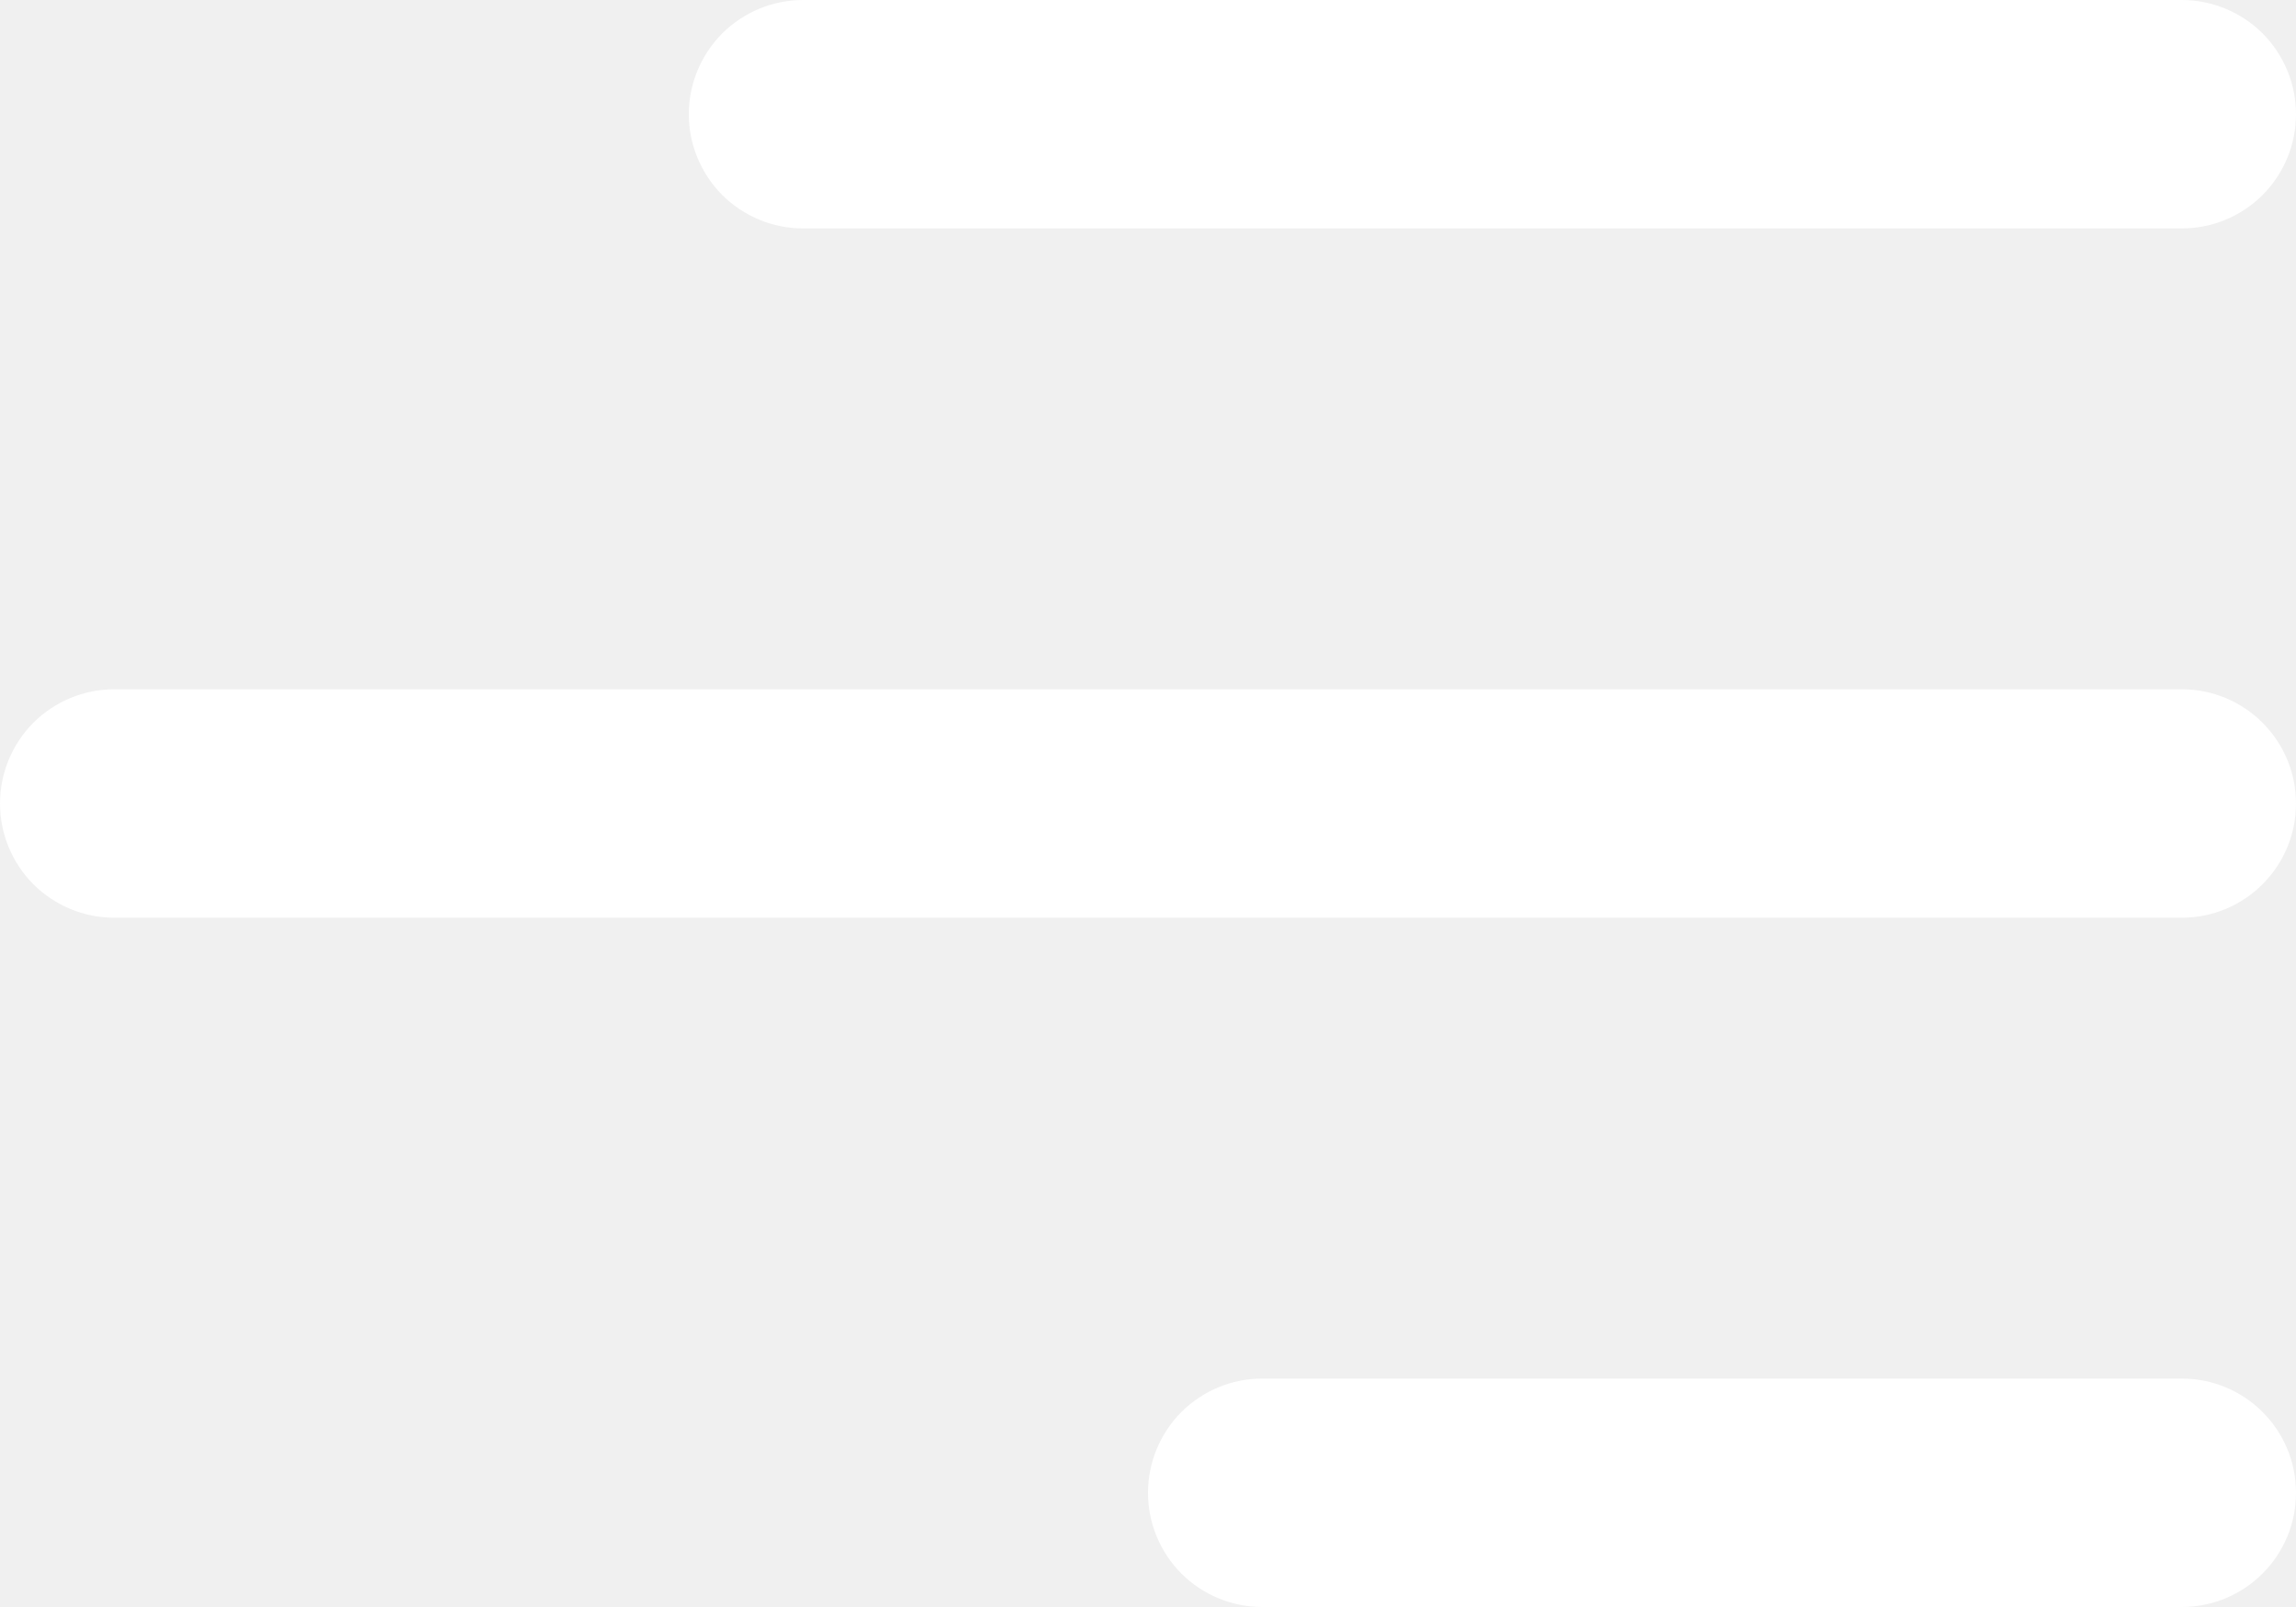
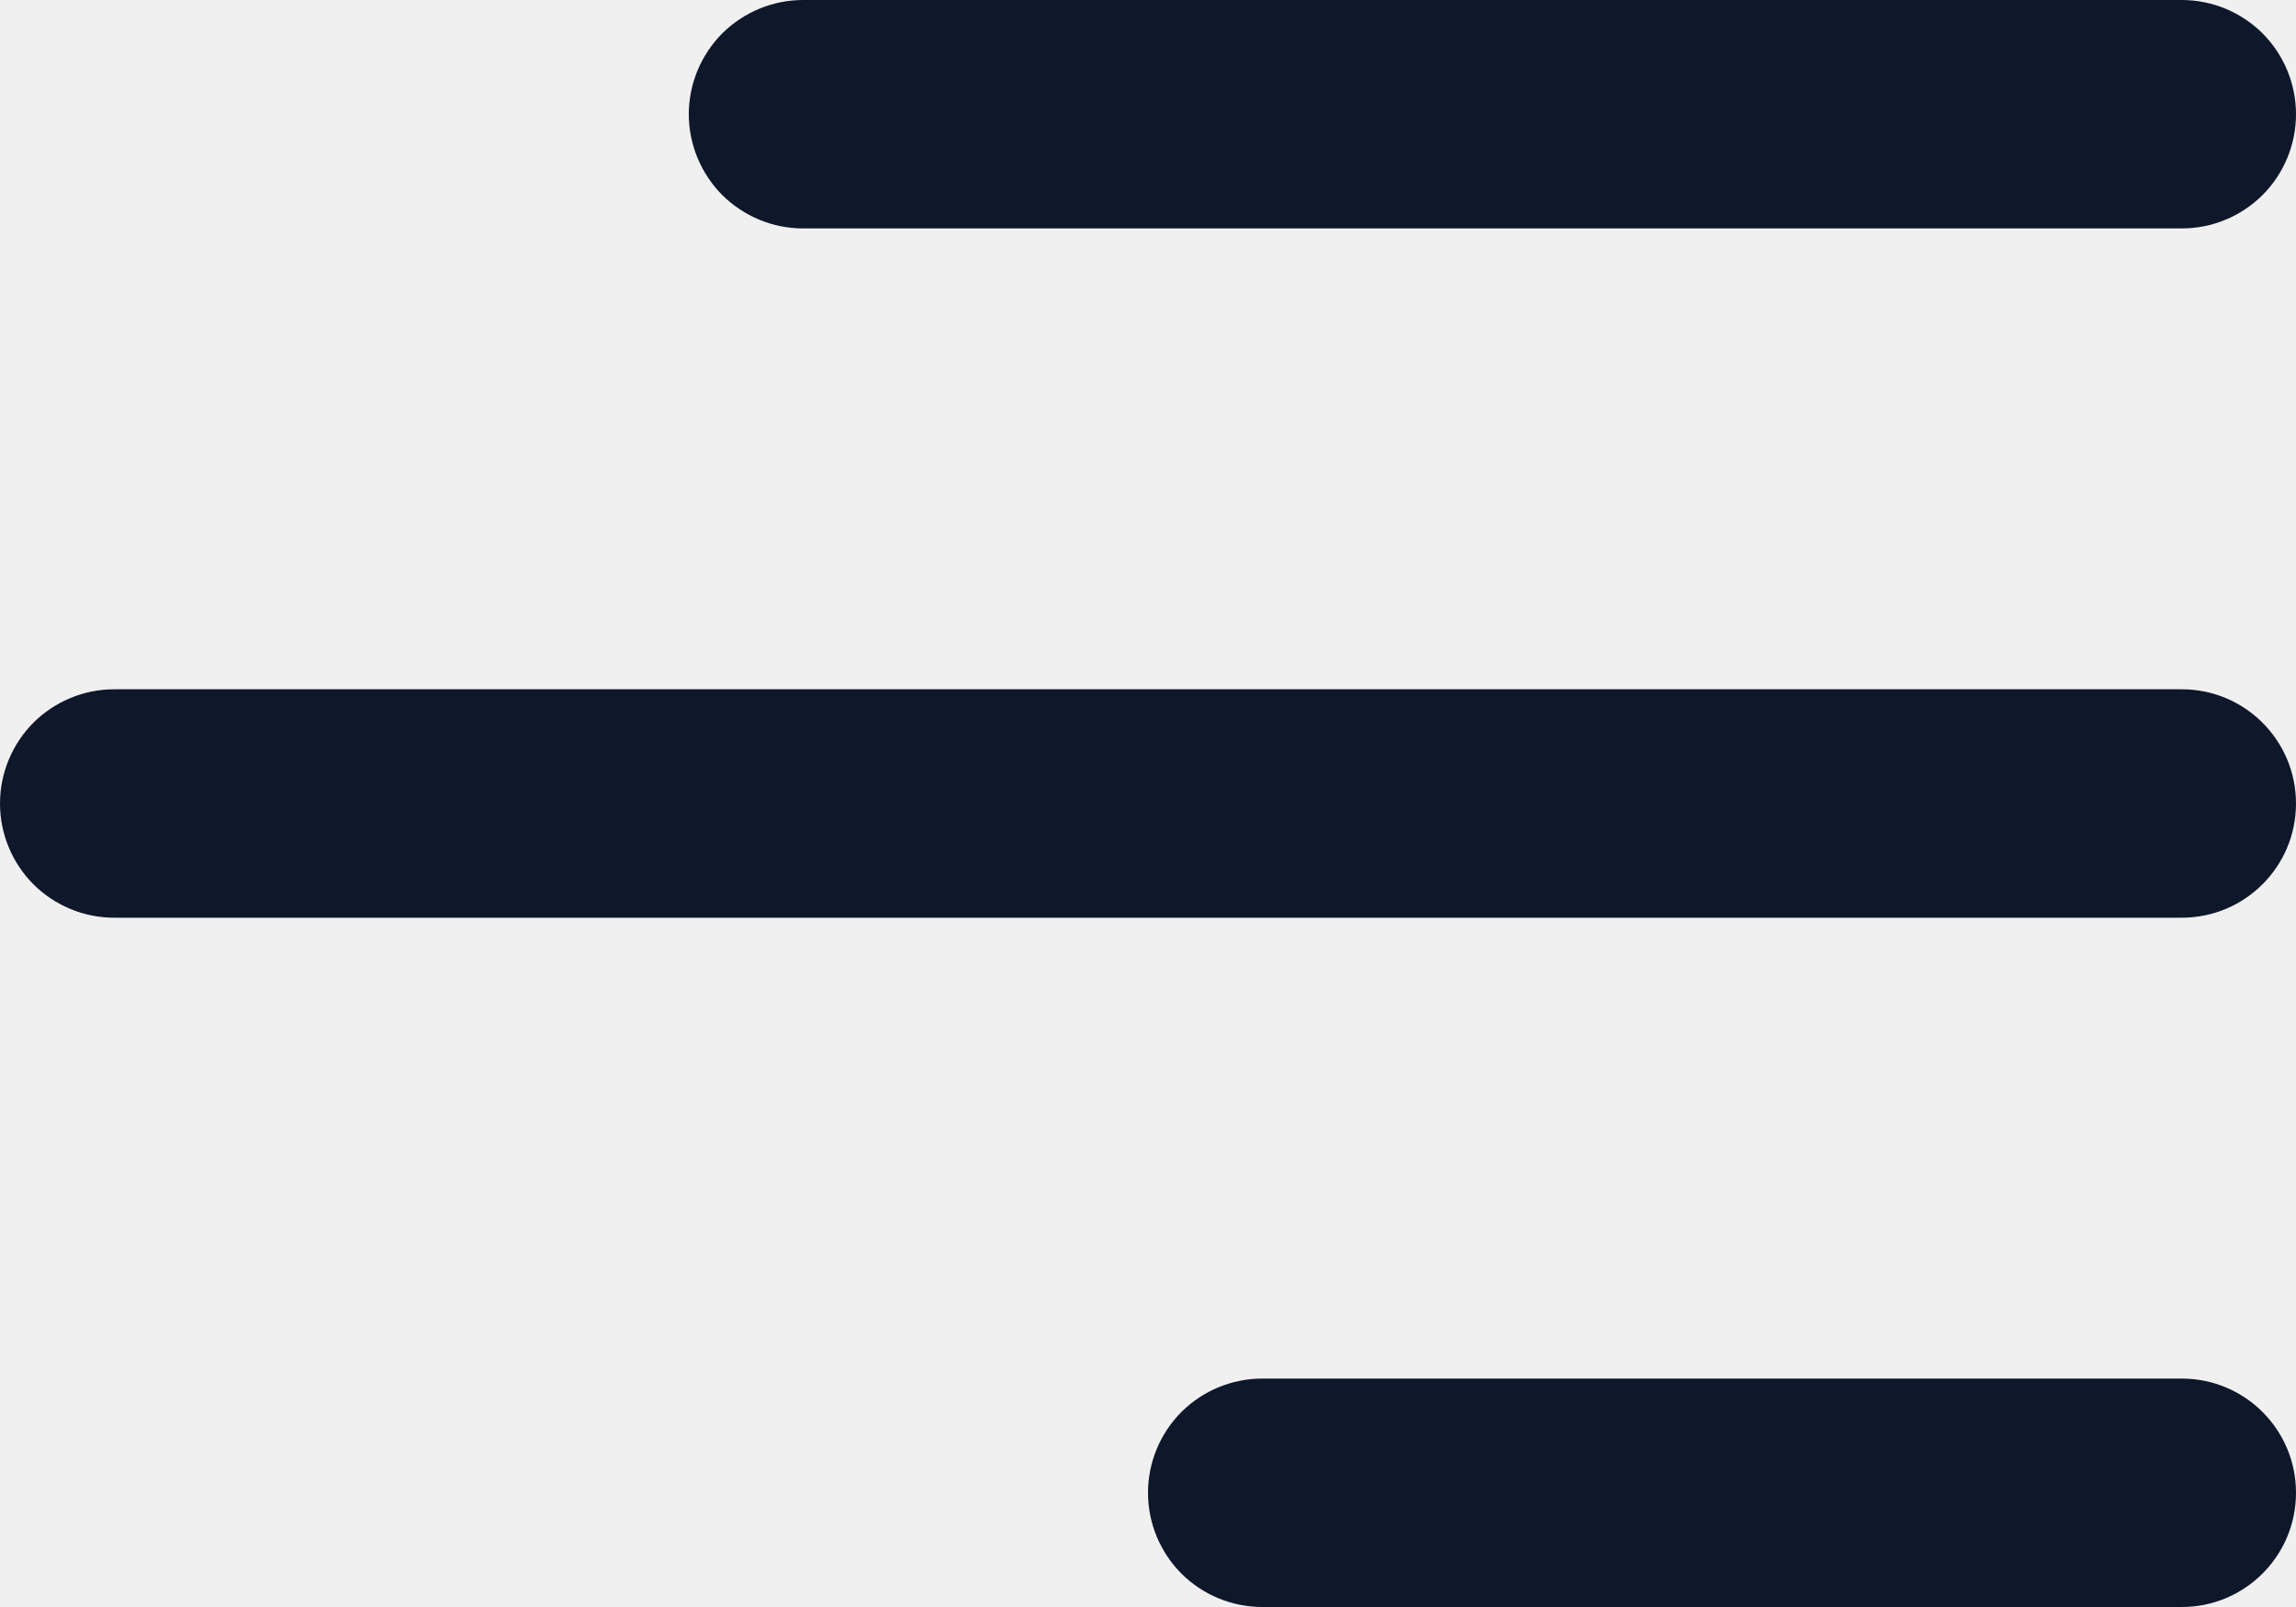
<svg xmlns="http://www.w3.org/2000/svg" width="20" height="14" viewBox="0 0 20 14" fill="none">
-   <path d="M20 13.005C20 13.555 19.554 14 19.005 14H10.995C10.731 14 10.478 13.895 10.291 13.709C10.105 13.522 10 13.269 10 13.005C10 12.741 10.105 12.488 10.291 12.301C10.478 12.115 10.731 12.01 10.995 12.01H19.005C19.555 12.01 20 12.455 20 13.005ZM20 7C20 7.55 19.554 7.995 19.005 7.995H0.995C0.731 7.995 0.478 7.89 0.291 7.704C0.105 7.517 0 7.264 0 7C0 6.736 0.105 6.483 0.291 6.296C0.478 6.11 0.731 6.005 0.995 6.005H19.005C19.555 6.005 20 6.451 20 7ZM19.005 1.99C19.269 1.99 19.522 1.885 19.709 1.699C19.895 1.512 20 1.259 20 0.995C20 0.731 19.895 0.478 19.709 0.291C19.522 0.105 19.269 7.86455e-09 19.005 0H6.995C6.864 -3.89413e-09 6.735 0.026 6.614 0.076C6.494 0.126 6.384 0.199 6.291 0.291C6.199 0.384 6.126 0.494 6.076 0.614C6.026 0.735 6 0.864 6 0.995C6 1.126 6.026 1.255 6.076 1.376C6.126 1.496 6.199 1.606 6.291 1.699C6.384 1.791 6.494 1.864 6.614 1.914C6.735 1.964 6.864 1.99 6.995 1.99H19.005Z" fill="white" />
+   <path d="M20 13.005C20 13.555 19.554 14 19.005 14H10.995C10.731 14 10.478 13.895 10.291 13.709C10.105 13.522 10 13.269 10 13.005C10 12.741 10.105 12.488 10.291 12.301C10.478 12.115 10.731 12.01 10.995 12.01H19.005C19.555 12.01 20 12.455 20 13.005ZM20 7C20 7.55 19.554 7.995 19.005 7.995H0.995C0.731 7.995 0.478 7.89 0.291 7.704C0.105 7.517 0 7.264 0 7C0 6.736 0.105 6.483 0.291 6.296C0.478 6.11 0.731 6.005 0.995 6.005H19.005C19.555 6.005 20 6.451 20 7ZM19.005 1.99C19.269 1.99 19.522 1.885 19.709 1.699C19.895 1.512 20 1.259 20 0.995C20 0.731 19.895 0.478 19.709 0.291C19.522 0.105 19.269 7.86455e-09 19.005 0H6.995C6.864 -3.89413e-09 6.735 0.026 6.614 0.076C6.494 0.126 6.384 0.199 6.291 0.291C6.199 0.384 6.126 0.494 6.076 0.614C6.026 0.735 6 0.864 6 0.995C6 1.126 6.026 1.255 6.076 1.376C6.126 1.496 6.199 1.606 6.291 1.699C6.384 1.791 6.494 1.864 6.614 1.914C6.735 1.964 6.864 1.99 6.995 1.99H19.005Z" fill="#0F172B" />
</svg>
